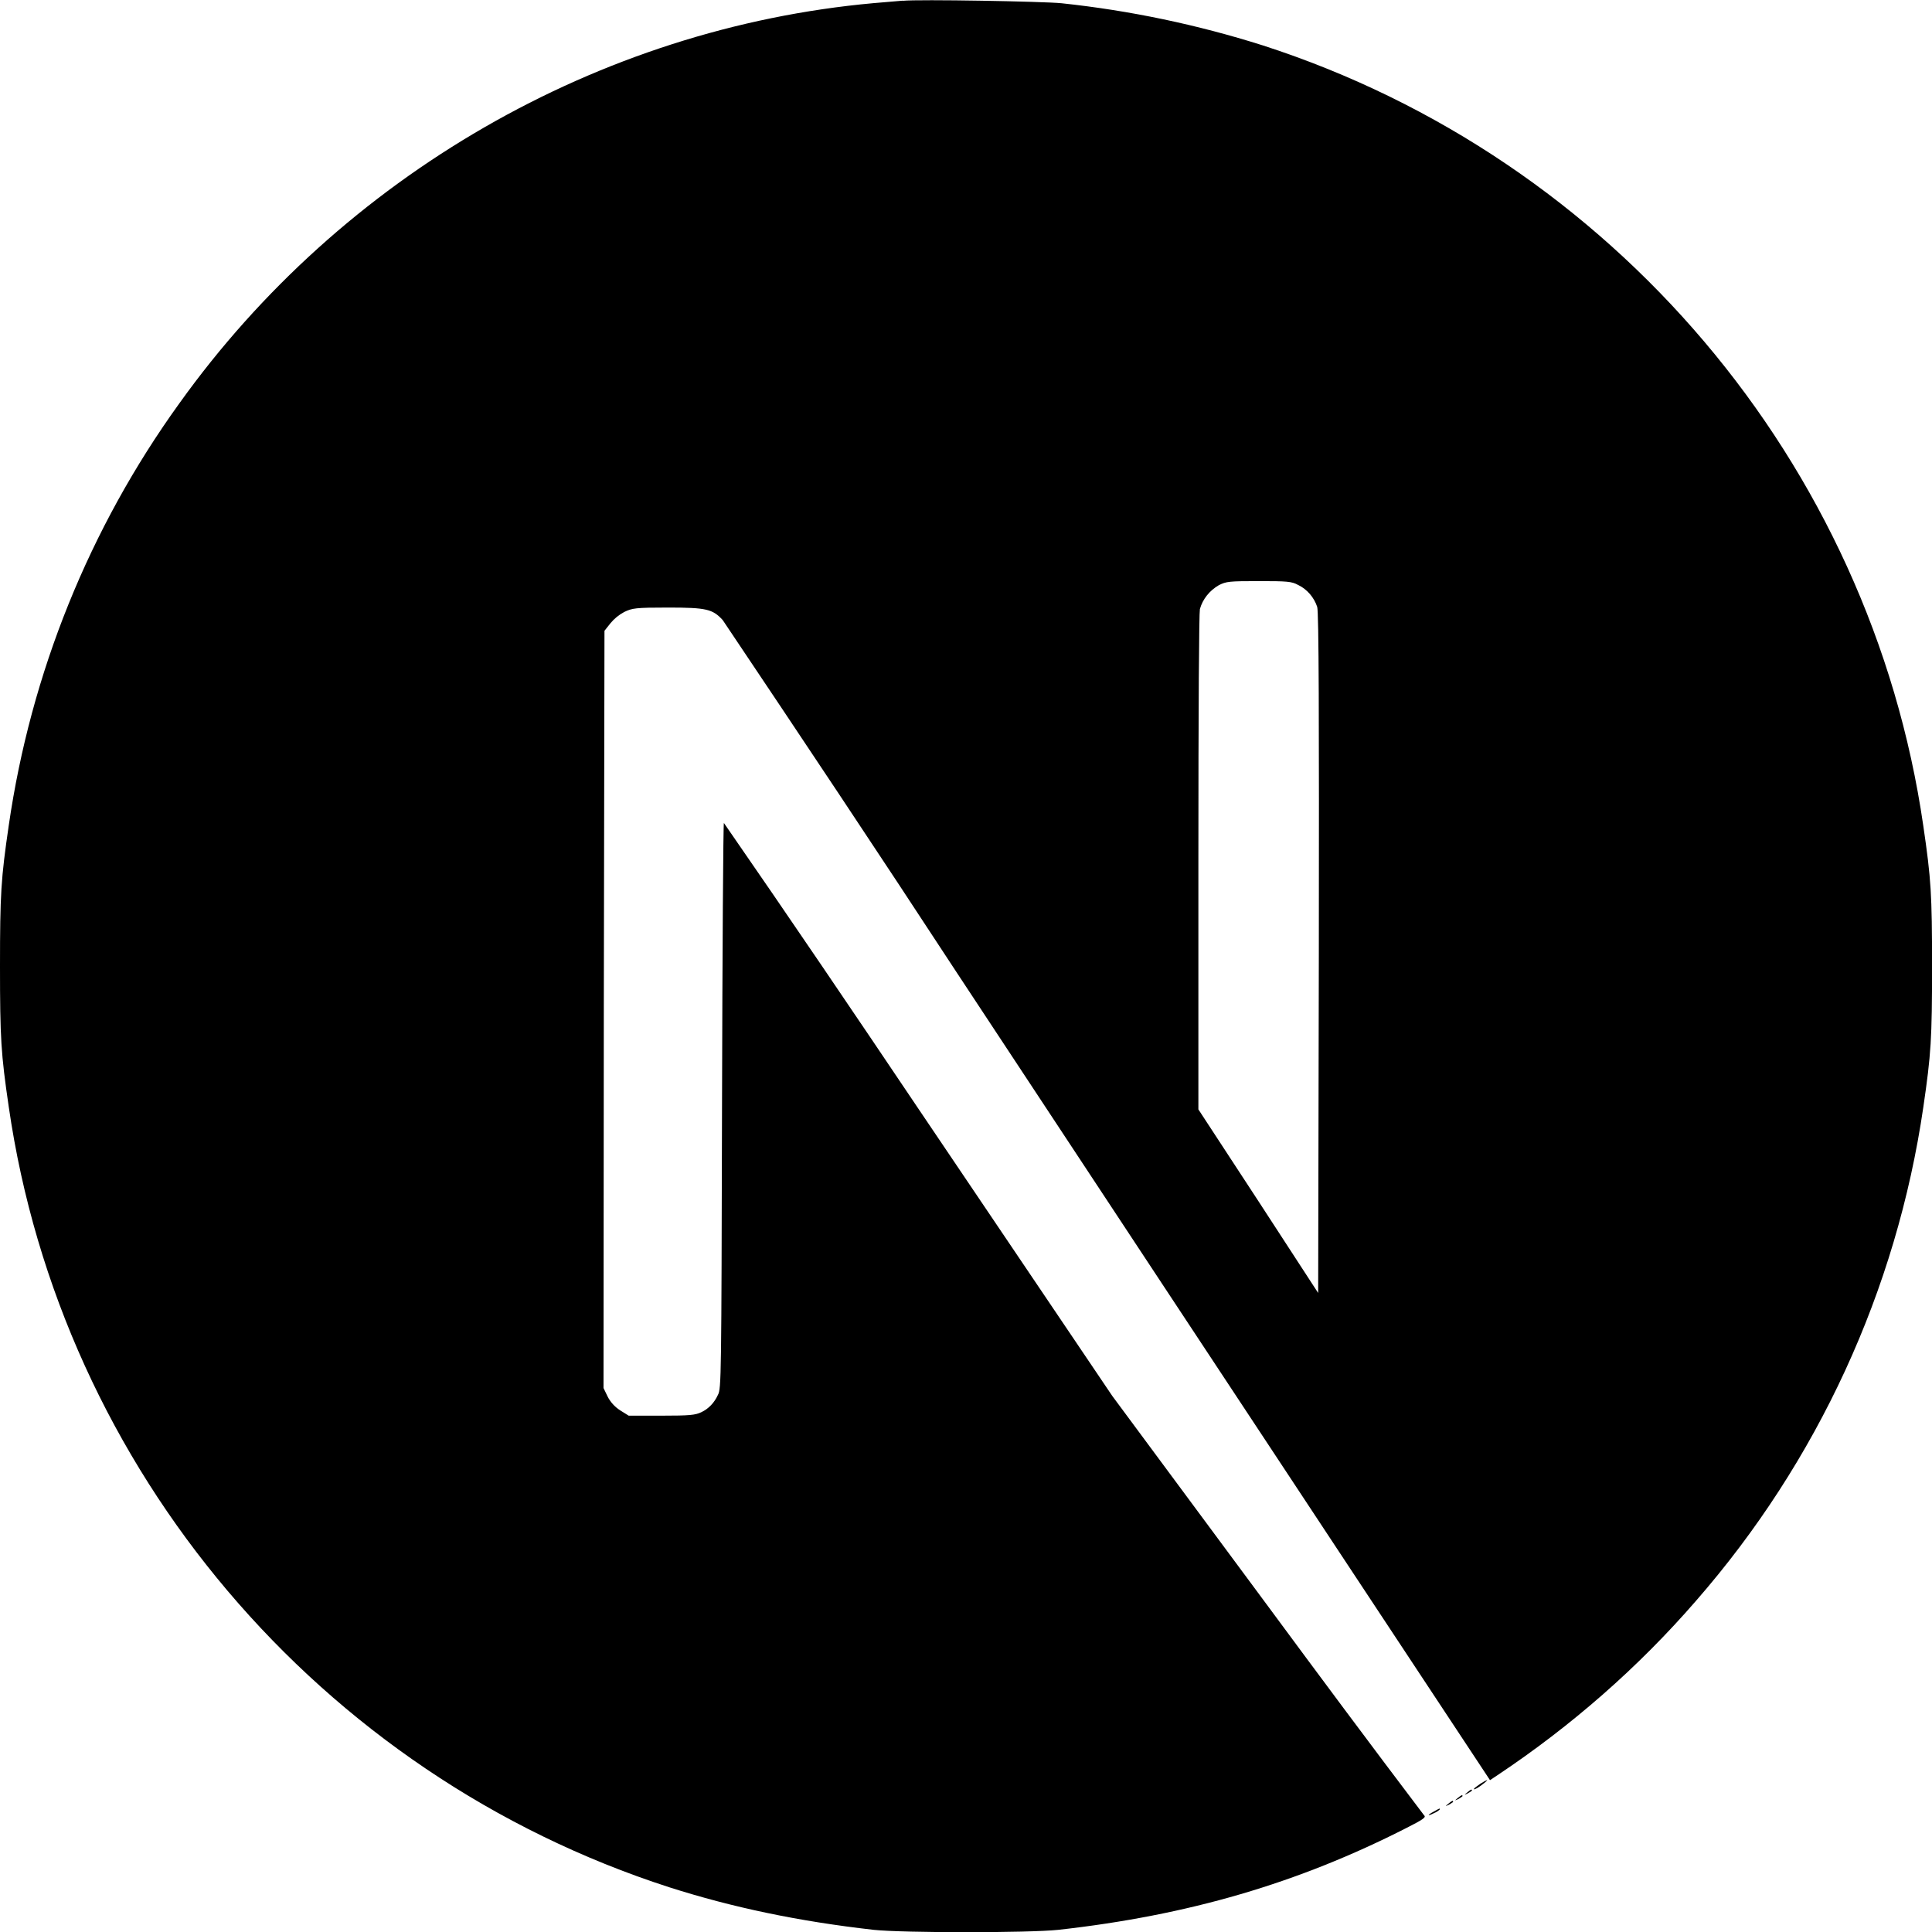
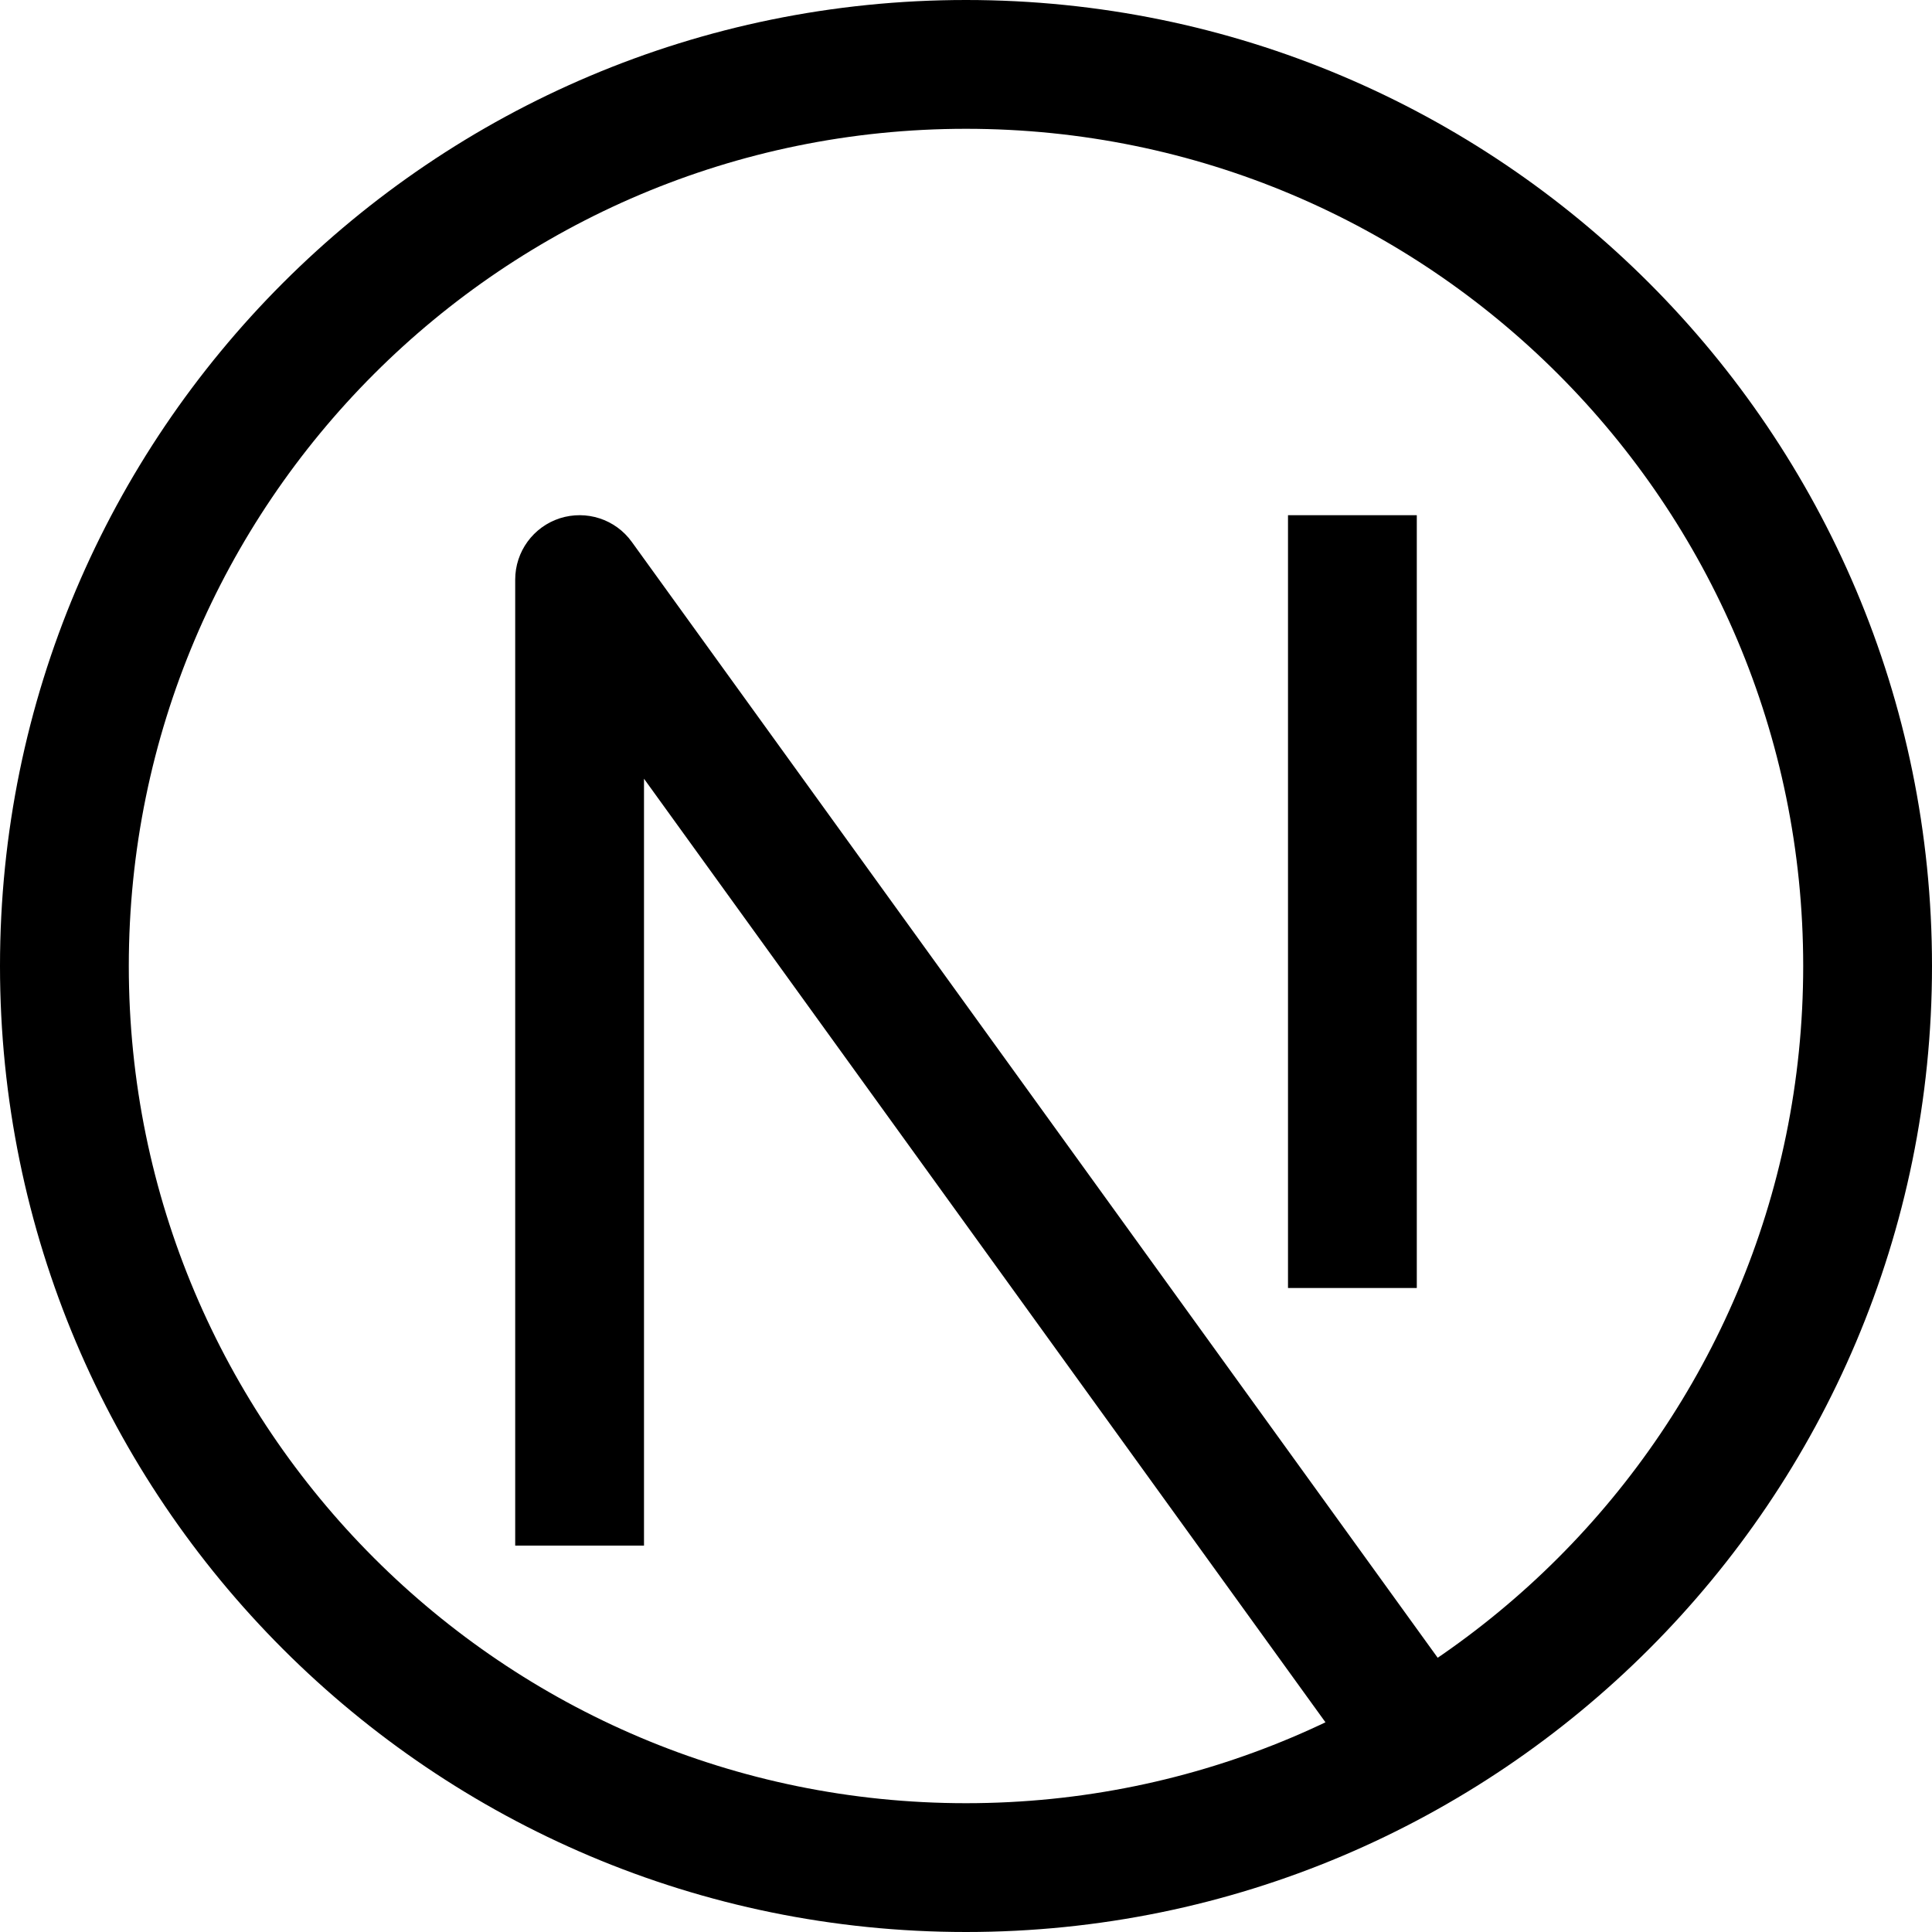
- <svg xmlns="http://www.w3.org/2000/svg" fill="#000000" width="800px" height="800px" viewBox="0 0 32 32">
-   <path d="M23.749 30.005c-0.119 0.063-0.109 0.083 0.005 0.025 0.037-0.015 0.068-0.036 0.095-0.061 0-0.021 0-0.021-0.1 0.036zM23.989 29.875c-0.057 0.047-0.057 0.047 0.011 0.016 0.036-0.021 0.068-0.041 0.068-0.047 0-0.027-0.016-0.021-0.079 0.031zM24.145 29.781c-0.057 0.047-0.057 0.047 0.011 0.016 0.037-0.021 0.068-0.043 0.068-0.048 0-0.025-0.016-0.020-0.079 0.032zM24.303 29.688c-0.057 0.047-0.057 0.047 0.009 0.015 0.037-0.020 0.068-0.041 0.068-0.047 0-0.025-0.016-0.020-0.077 0.032zM24.516 29.547c-0.109 0.073-0.147 0.12-0.047 0.068 0.067-0.041 0.181-0.131 0.161-0.131-0.043 0.016-0.079 0.043-0.115 0.063zM14.953 0.011c-0.073 0.005-0.292 0.025-0.484 0.041-4.548 0.412-8.803 2.86-11.5 6.631-1.491 2.067-2.459 4.468-2.824 6.989-0.129 0.88-0.145 1.14-0.145 2.333 0 1.192 0.016 1.448 0.145 2.328 0.871 6.011 5.147 11.057 10.943 12.927 1.043 0.333 2.136 0.563 3.381 0.704 0.484 0.052 2.577 0.052 3.061 0 2.152-0.24 3.969-0.771 5.767-1.688 0.276-0.14 0.328-0.177 0.291-0.208-0.88-1.161-1.744-2.323-2.609-3.495l-2.557-3.453-3.203-4.745c-1.068-1.588-2.14-3.172-3.229-4.744-0.011 0-0.025 2.109-0.031 4.681-0.011 4.505-0.011 4.688-0.068 4.792-0.057 0.125-0.151 0.229-0.276 0.287-0.099 0.047-0.188 0.057-0.661 0.057h-0.541l-0.141-0.088c-0.088-0.057-0.161-0.136-0.208-0.229l-0.068-0.141 0.005-6.271 0.011-6.271 0.099-0.125c0.063-0.077 0.141-0.14 0.229-0.187 0.131-0.063 0.183-0.073 0.724-0.073 0.635 0 0.74 0.025 0.907 0.208 1.296 1.932 2.588 3.869 3.859 5.812 2.079 3.152 4.917 7.453 6.312 9.563l2.537 3.839 0.125-0.083c1.219-0.813 2.328-1.781 3.285-2.885 2.016-2.308 3.324-5.147 3.767-8.177 0.129-0.88 0.145-1.141 0.145-2.333 0-1.193-0.016-1.448-0.145-2.328-0.871-6.011-5.147-11.057-10.943-12.928-1.084-0.343-2.199-0.577-3.328-0.697-0.303-0.031-2.371-0.068-2.631-0.041zM21.5 9.688c0.151 0.072 0.265 0.208 0.317 0.364 0.027 0.084 0.032 1.823 0.027 5.74l-0.011 5.624-0.989-1.52-0.995-1.521v-4.083c0-2.647 0.011-4.131 0.025-4.204 0.047-0.167 0.161-0.307 0.313-0.395 0.124-0.063 0.172-0.068 0.667-0.068 0.463 0 0.541 0.005 0.645 0.063z" />
+ <svg xmlns="http://www.w3.org/2000/svg" width="800px" height="800px" viewBox="0 0 15 15" fill="none">
+   <path d="M4.5 4.5L4.905 4.207C4.778 4.031 4.553 3.958 4.346 4.024C4.14 4.091 4 4.283 4 4.5H4.5ZM7.5 14C3.91 14 1 11.09 1 7.5H0C0 11.642 3.358 15 7.5 15V14ZM14 7.5C14 11.09 11.09 14 7.5 14V15C11.642 15 15 11.642 15 7.5H14ZM7.5 1C11.09 1 14 3.91 14 7.5H15C15 3.358 11.642 0 7.5 0V1ZM7.5 0C3.358 0 0 3.358 0 7.5H1C1 3.91 3.91 1 7.5 1V0ZM5 12V4.5H4V12H5ZM4.095 4.793L10.595 13.793L11.405 13.207L4.905 4.207L4.095 4.793ZM10 4V10H11V4H10Z" fill="#000000" />
</svg>
